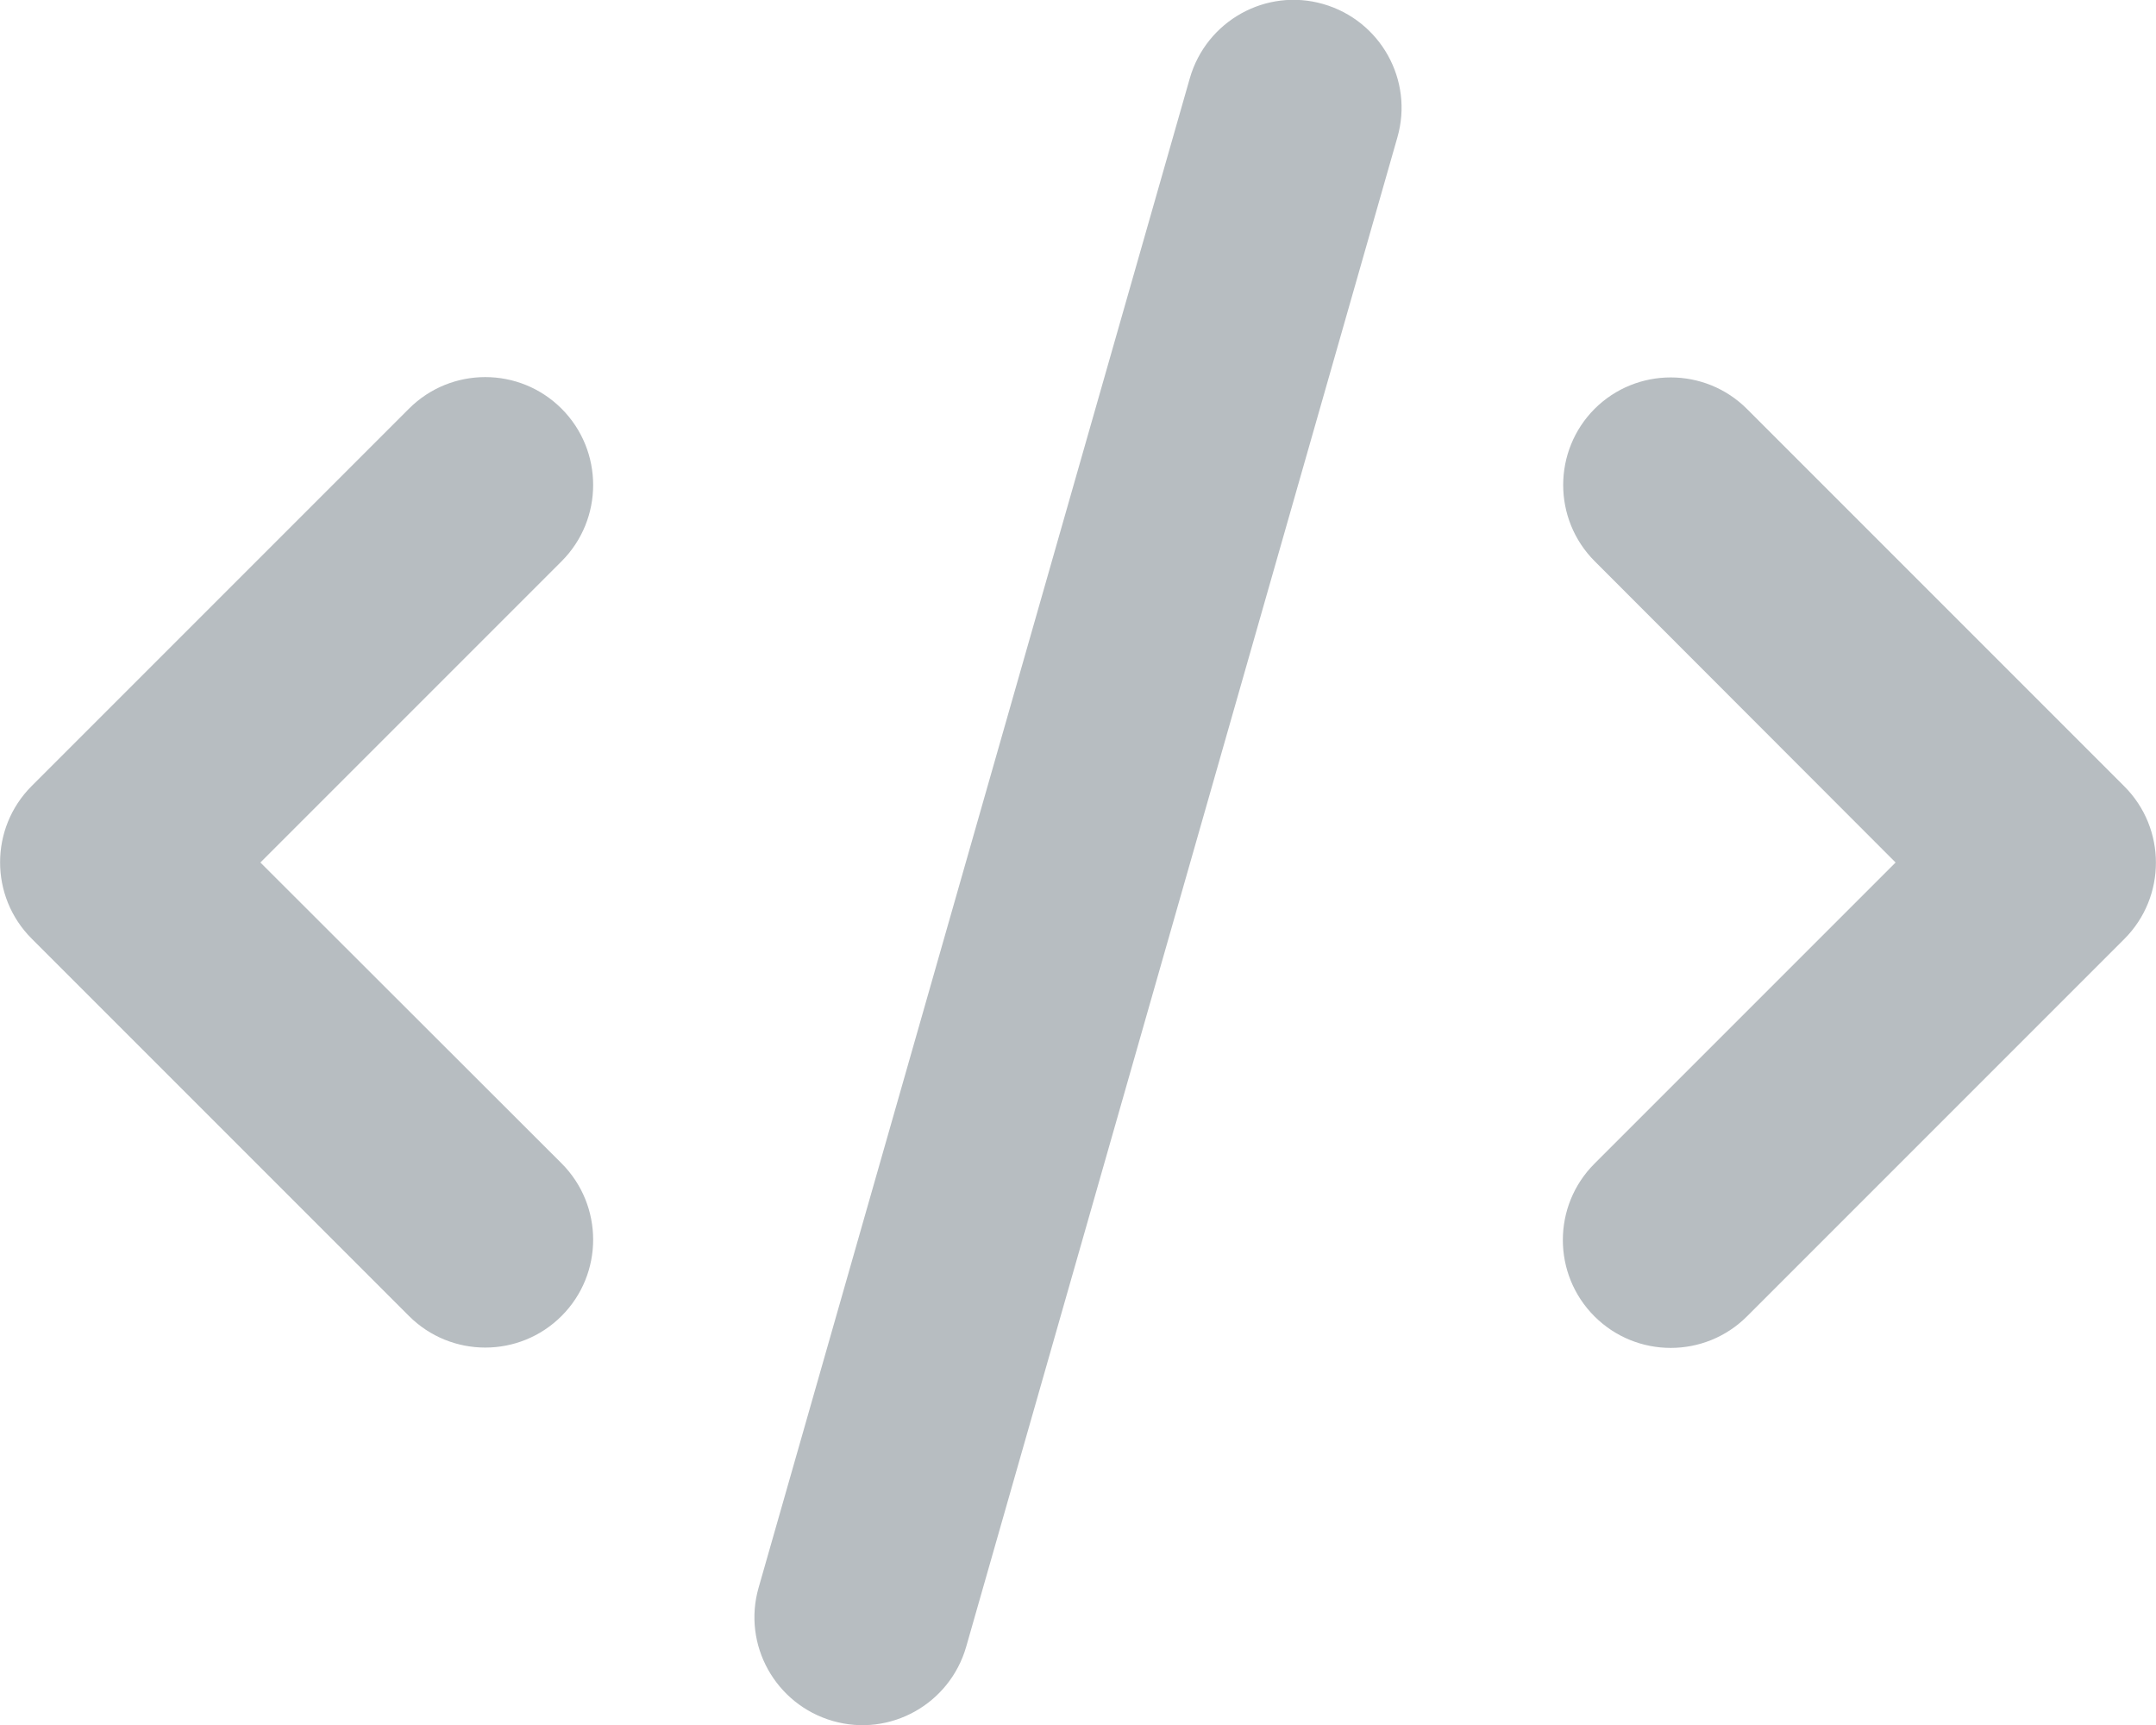
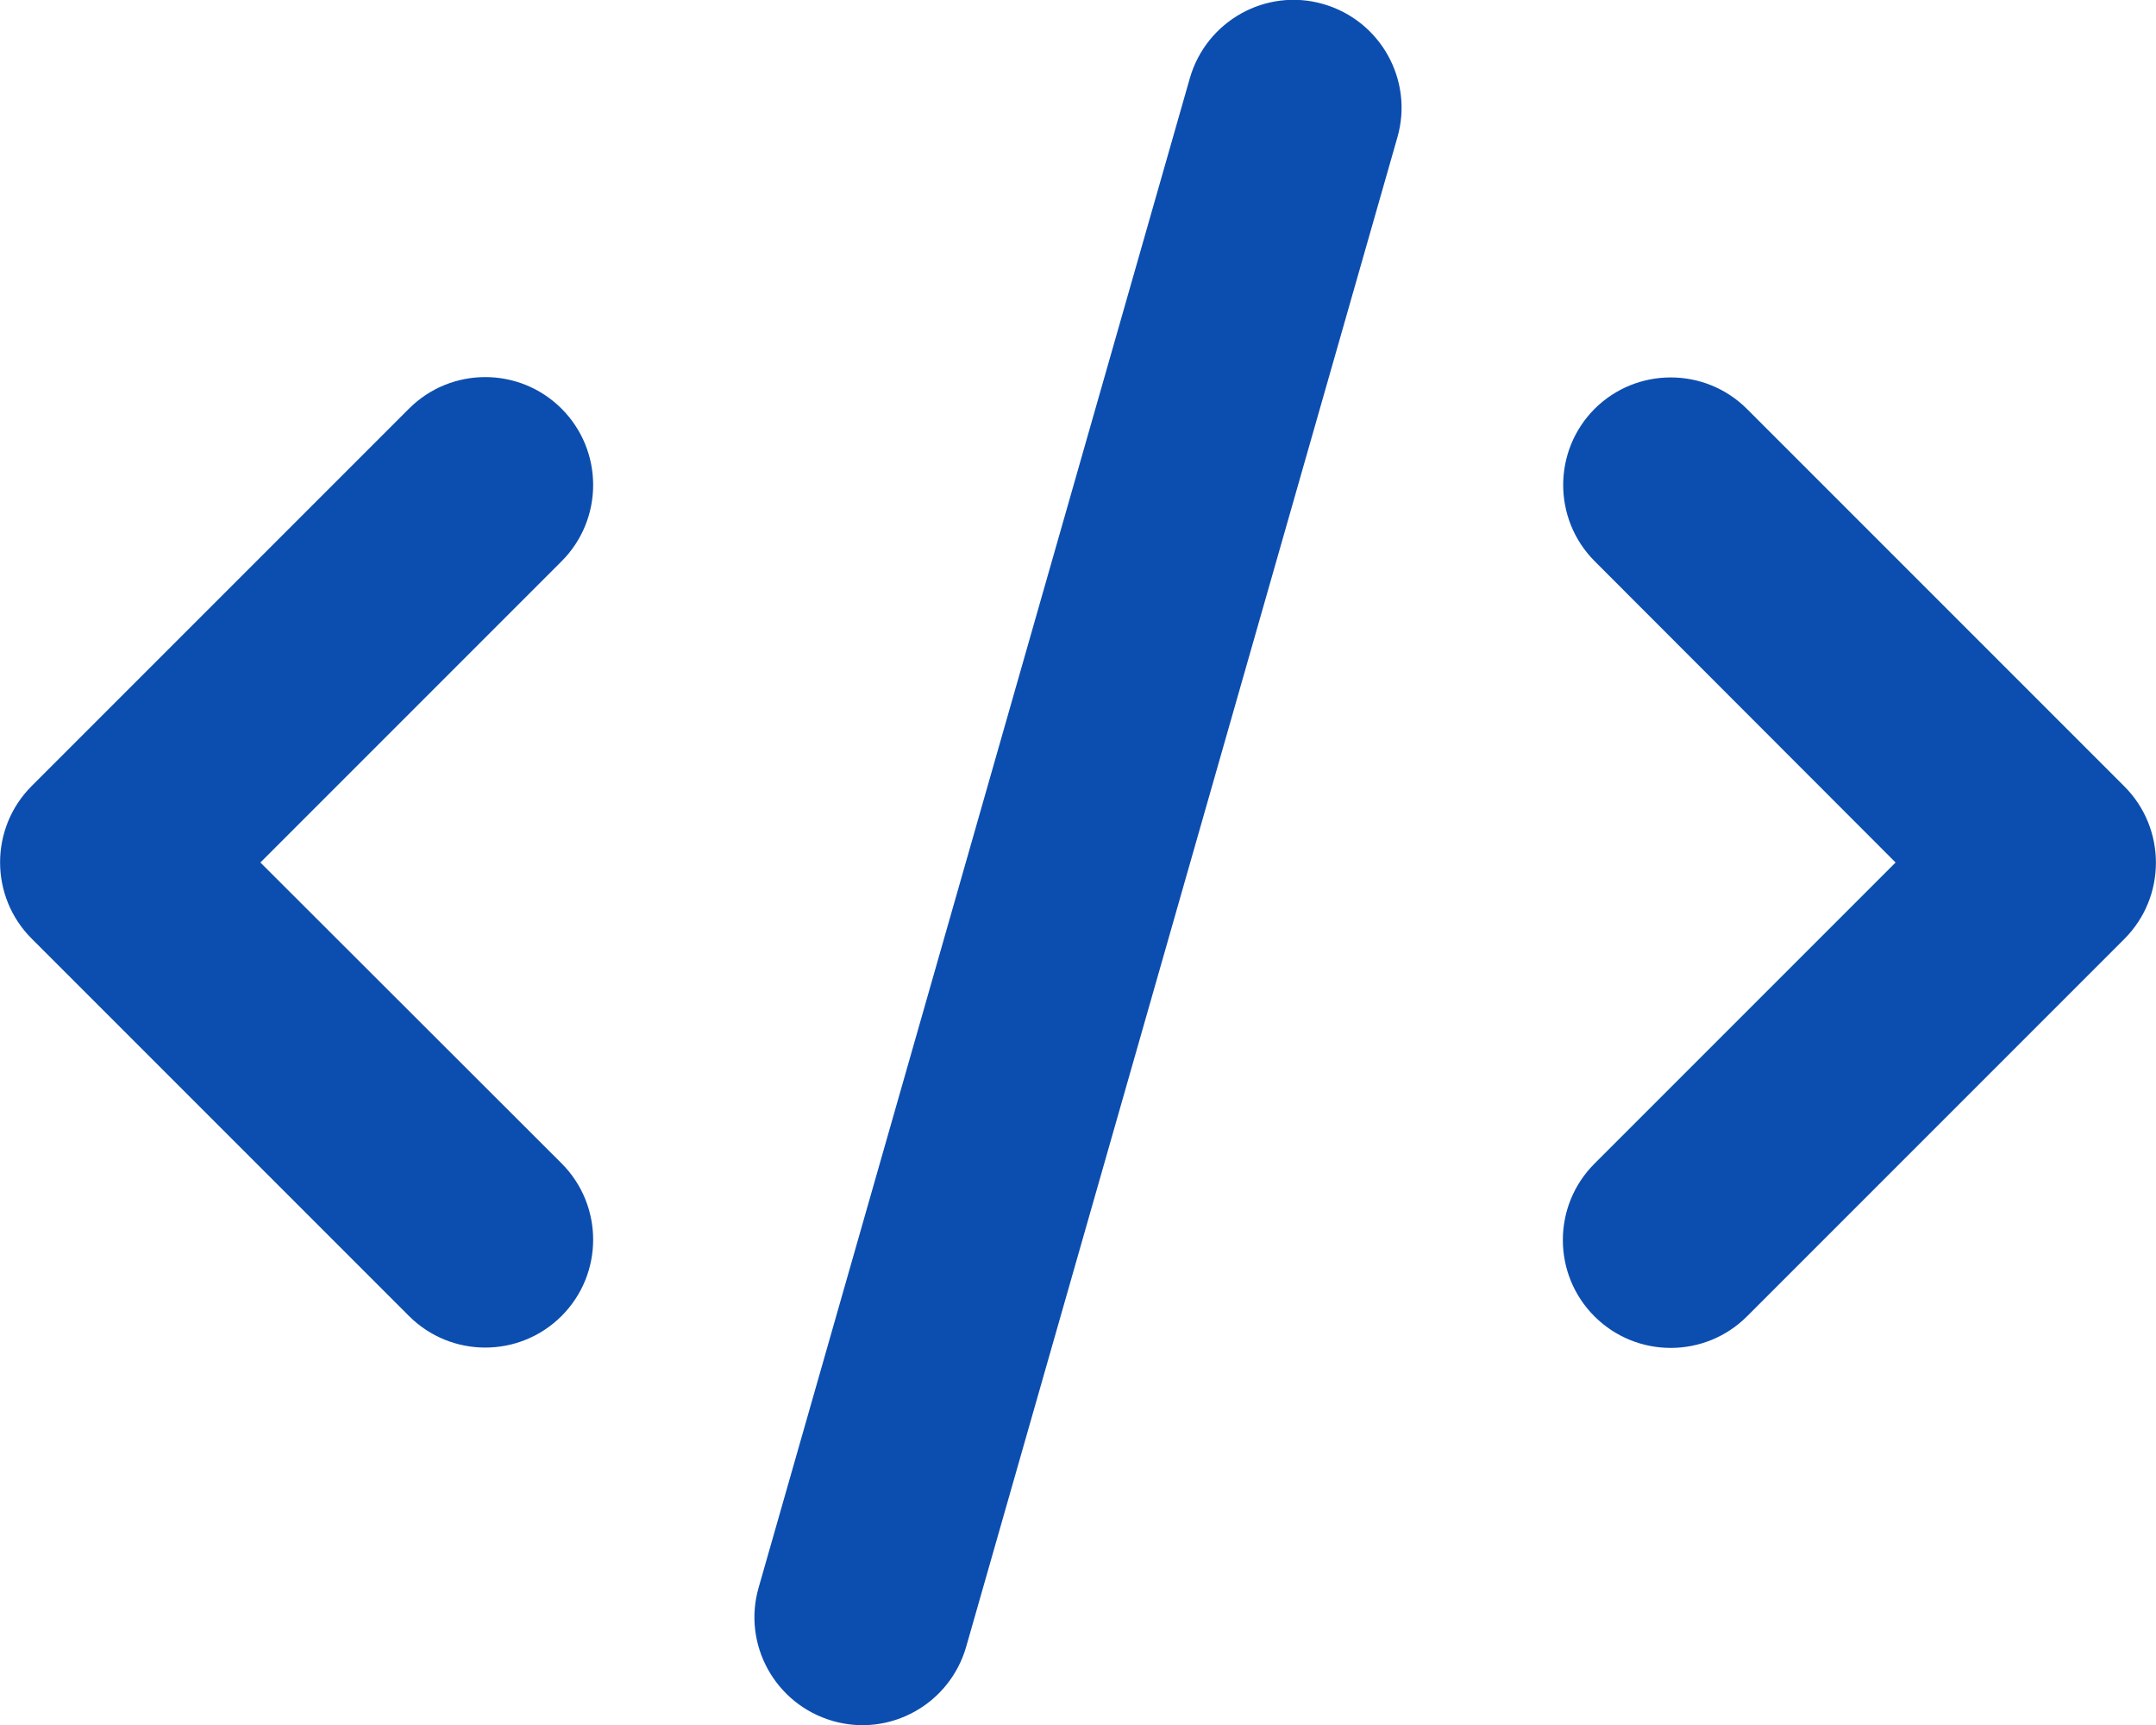
<svg xmlns="http://www.w3.org/2000/svg" viewBox="0 0 640 512">
-   <path fill="#b7bdc1" d="M392.8 1.2c-17-4.9-34.7 5-39.6 22l-128 448c-4.9 17 5 34.7 22 39.6s34.7-5 39.6-22l128-448c4.9-17-5-34.7-22-39.6zm80.6 120.1c-12.5 12.5-12.5 32.8 0 45.3L562.7 256l-89.4 89.4c-12.5 12.5-12.5 32.8 0 45.3s32.8 12.5 45.3 0l112-112c12.5-12.5 12.5-32.8 0-45.3l-112-112c-12.5-12.5-32.8-12.5-45.3 0zm-306.7 0c-12.5-12.5-32.8-12.5-45.3 0l-112 112c-12.5 12.5-12.5 32.8 0 45.3l112 112c12.5 12.5 32.8 12.5 45.3 0s12.5-32.8 0-45.3L77.3 256l89.4-89.4c12.5-12.5 12.5-32.8 0-45.3z" />
+   <path fill="#0c4eaf" d="M392.8 1.2c-17-4.9-34.7 5-39.6 22l-128 448c-4.9 17 5 34.7 22 39.6s34.7-5 39.6-22l128-448c4.9-17-5-34.7-22-39.6zm80.6 120.1c-12.5 12.5-12.5 32.8 0 45.3L562.7 256l-89.4 89.4c-12.5 12.5-12.5 32.8 0 45.3s32.8 12.5 45.3 0l112-112c12.5-12.5 12.5-32.8 0-45.3l-112-112c-12.5-12.5-32.8-12.5-45.3 0zm-306.7 0c-12.5-12.5-32.8-12.5-45.3 0l-112 112c-12.5 12.5-12.5 32.8 0 45.3l112 112c12.5 12.5 32.8 12.5 45.3 0s12.5-32.8 0-45.3L77.3 256l89.4-89.4c12.5-12.5 12.5-32.8 0-45.3z" />
</svg>
